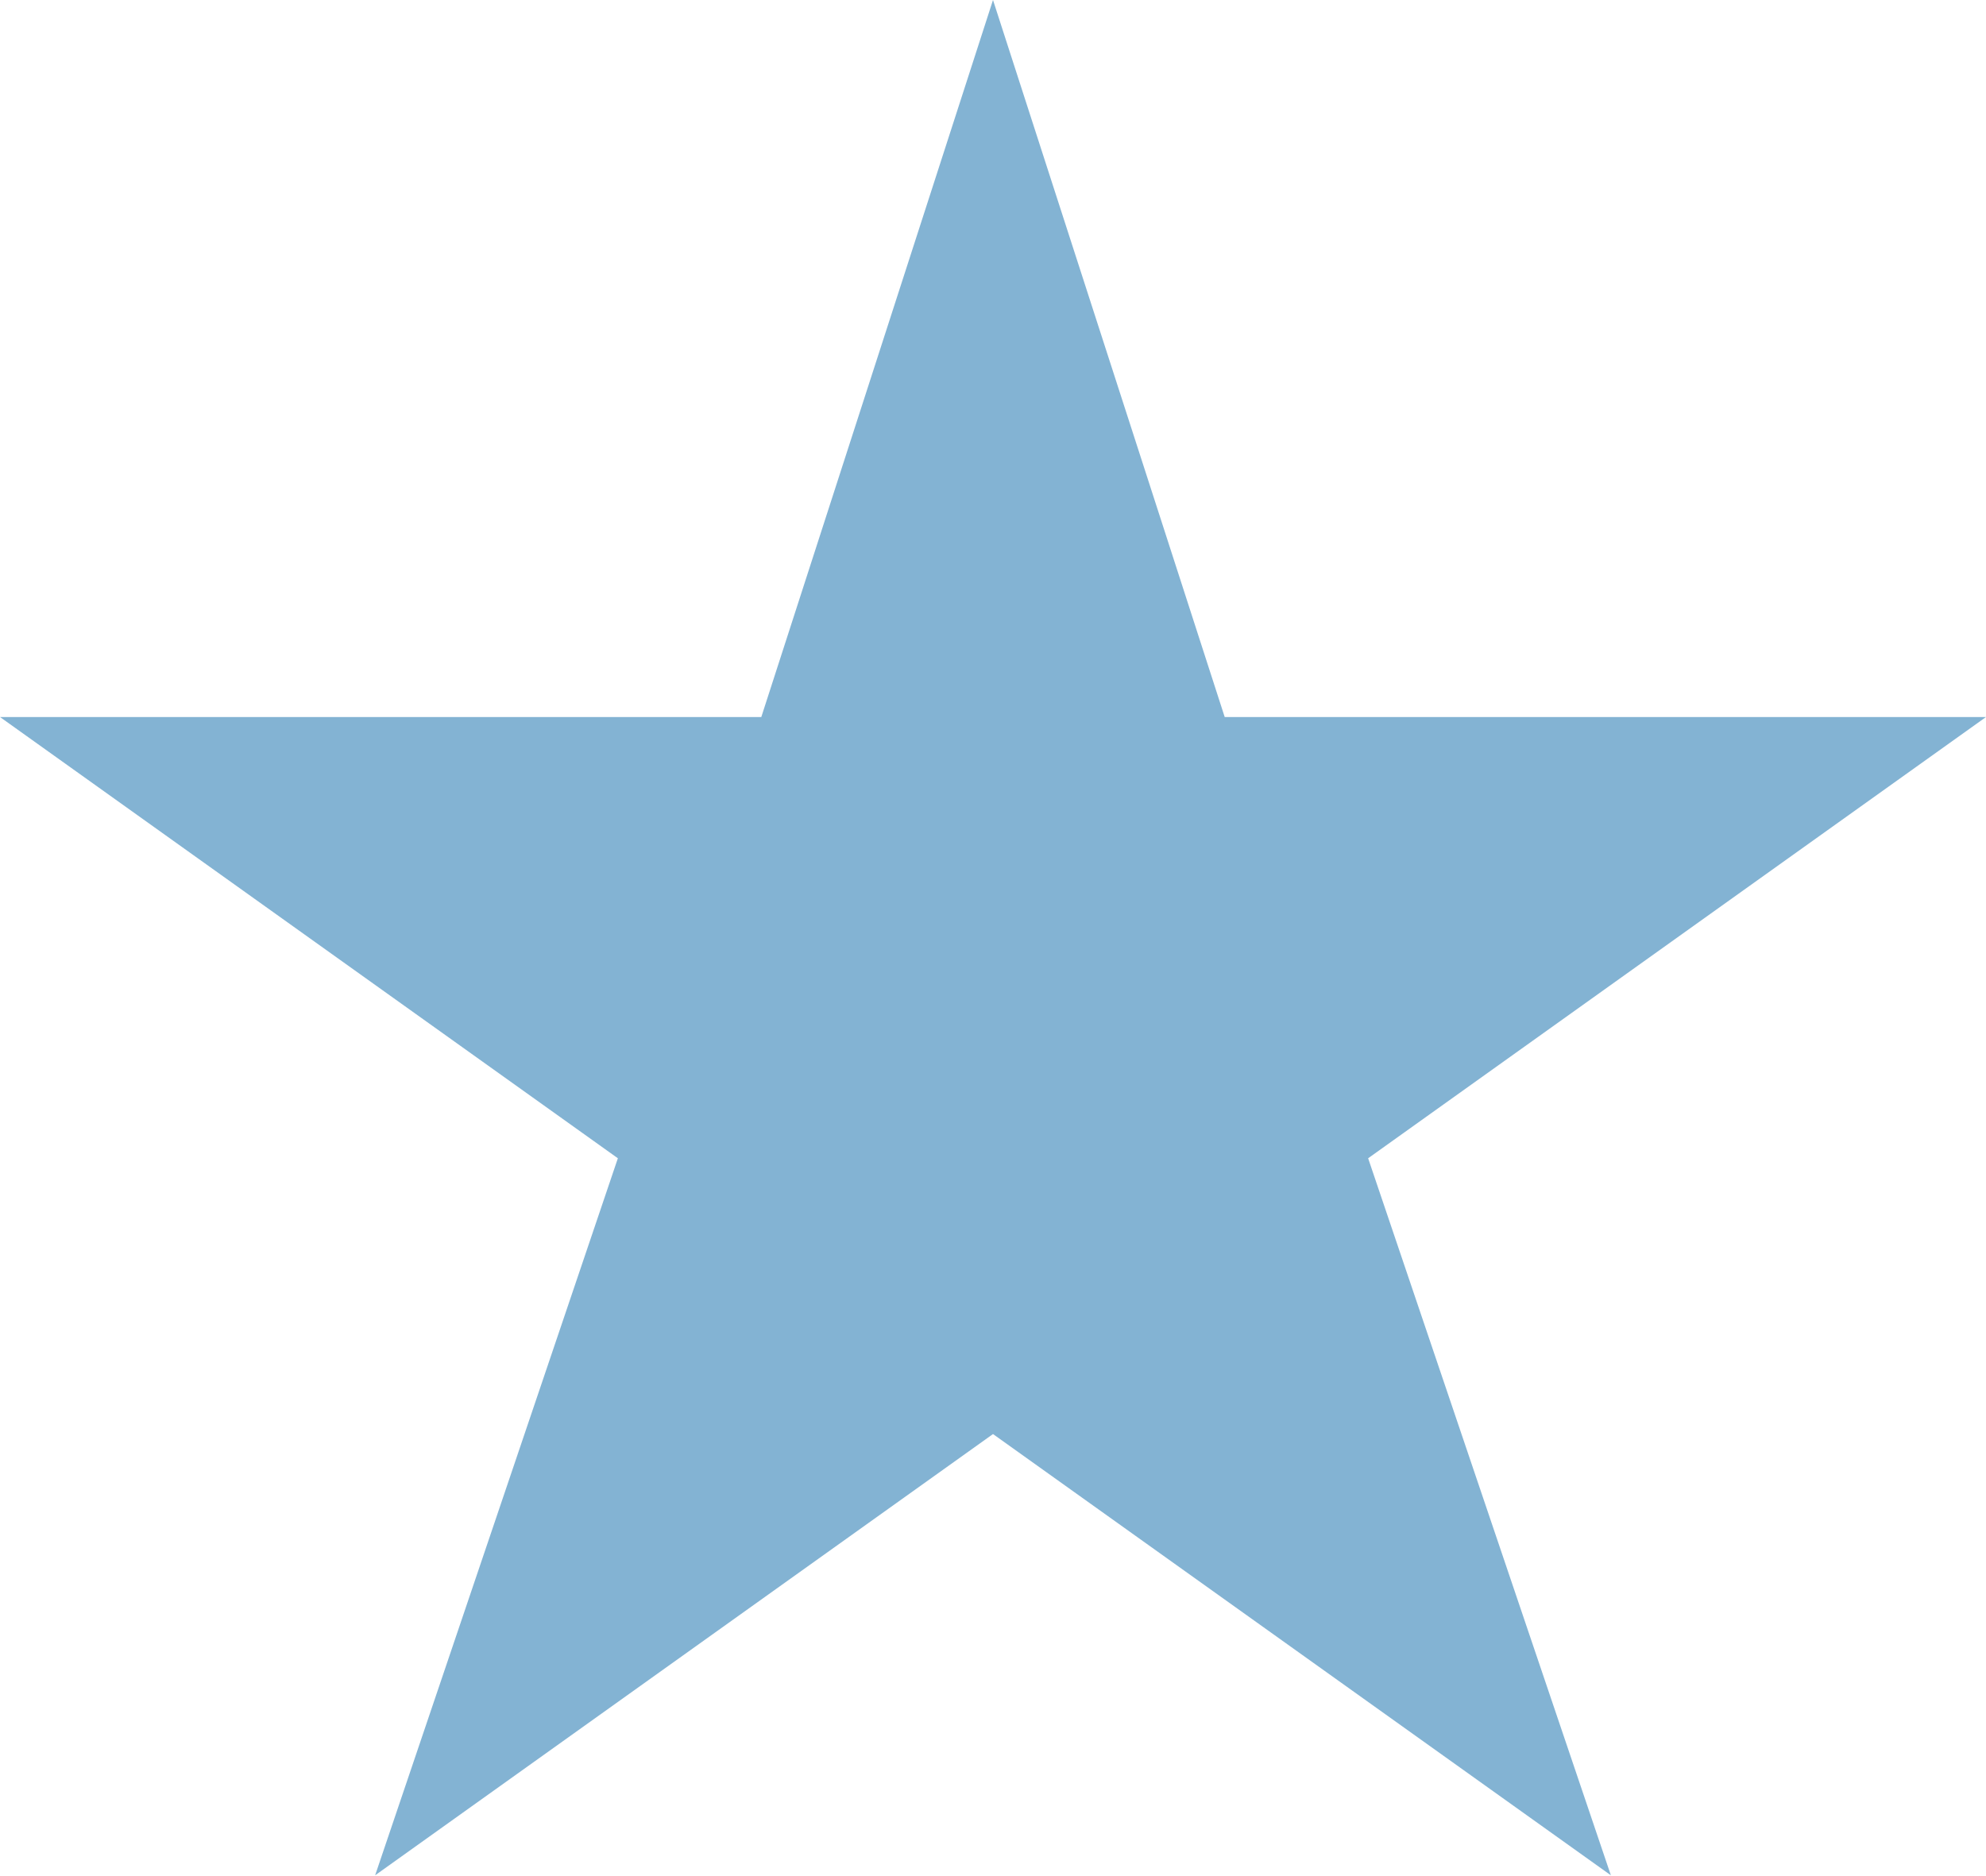
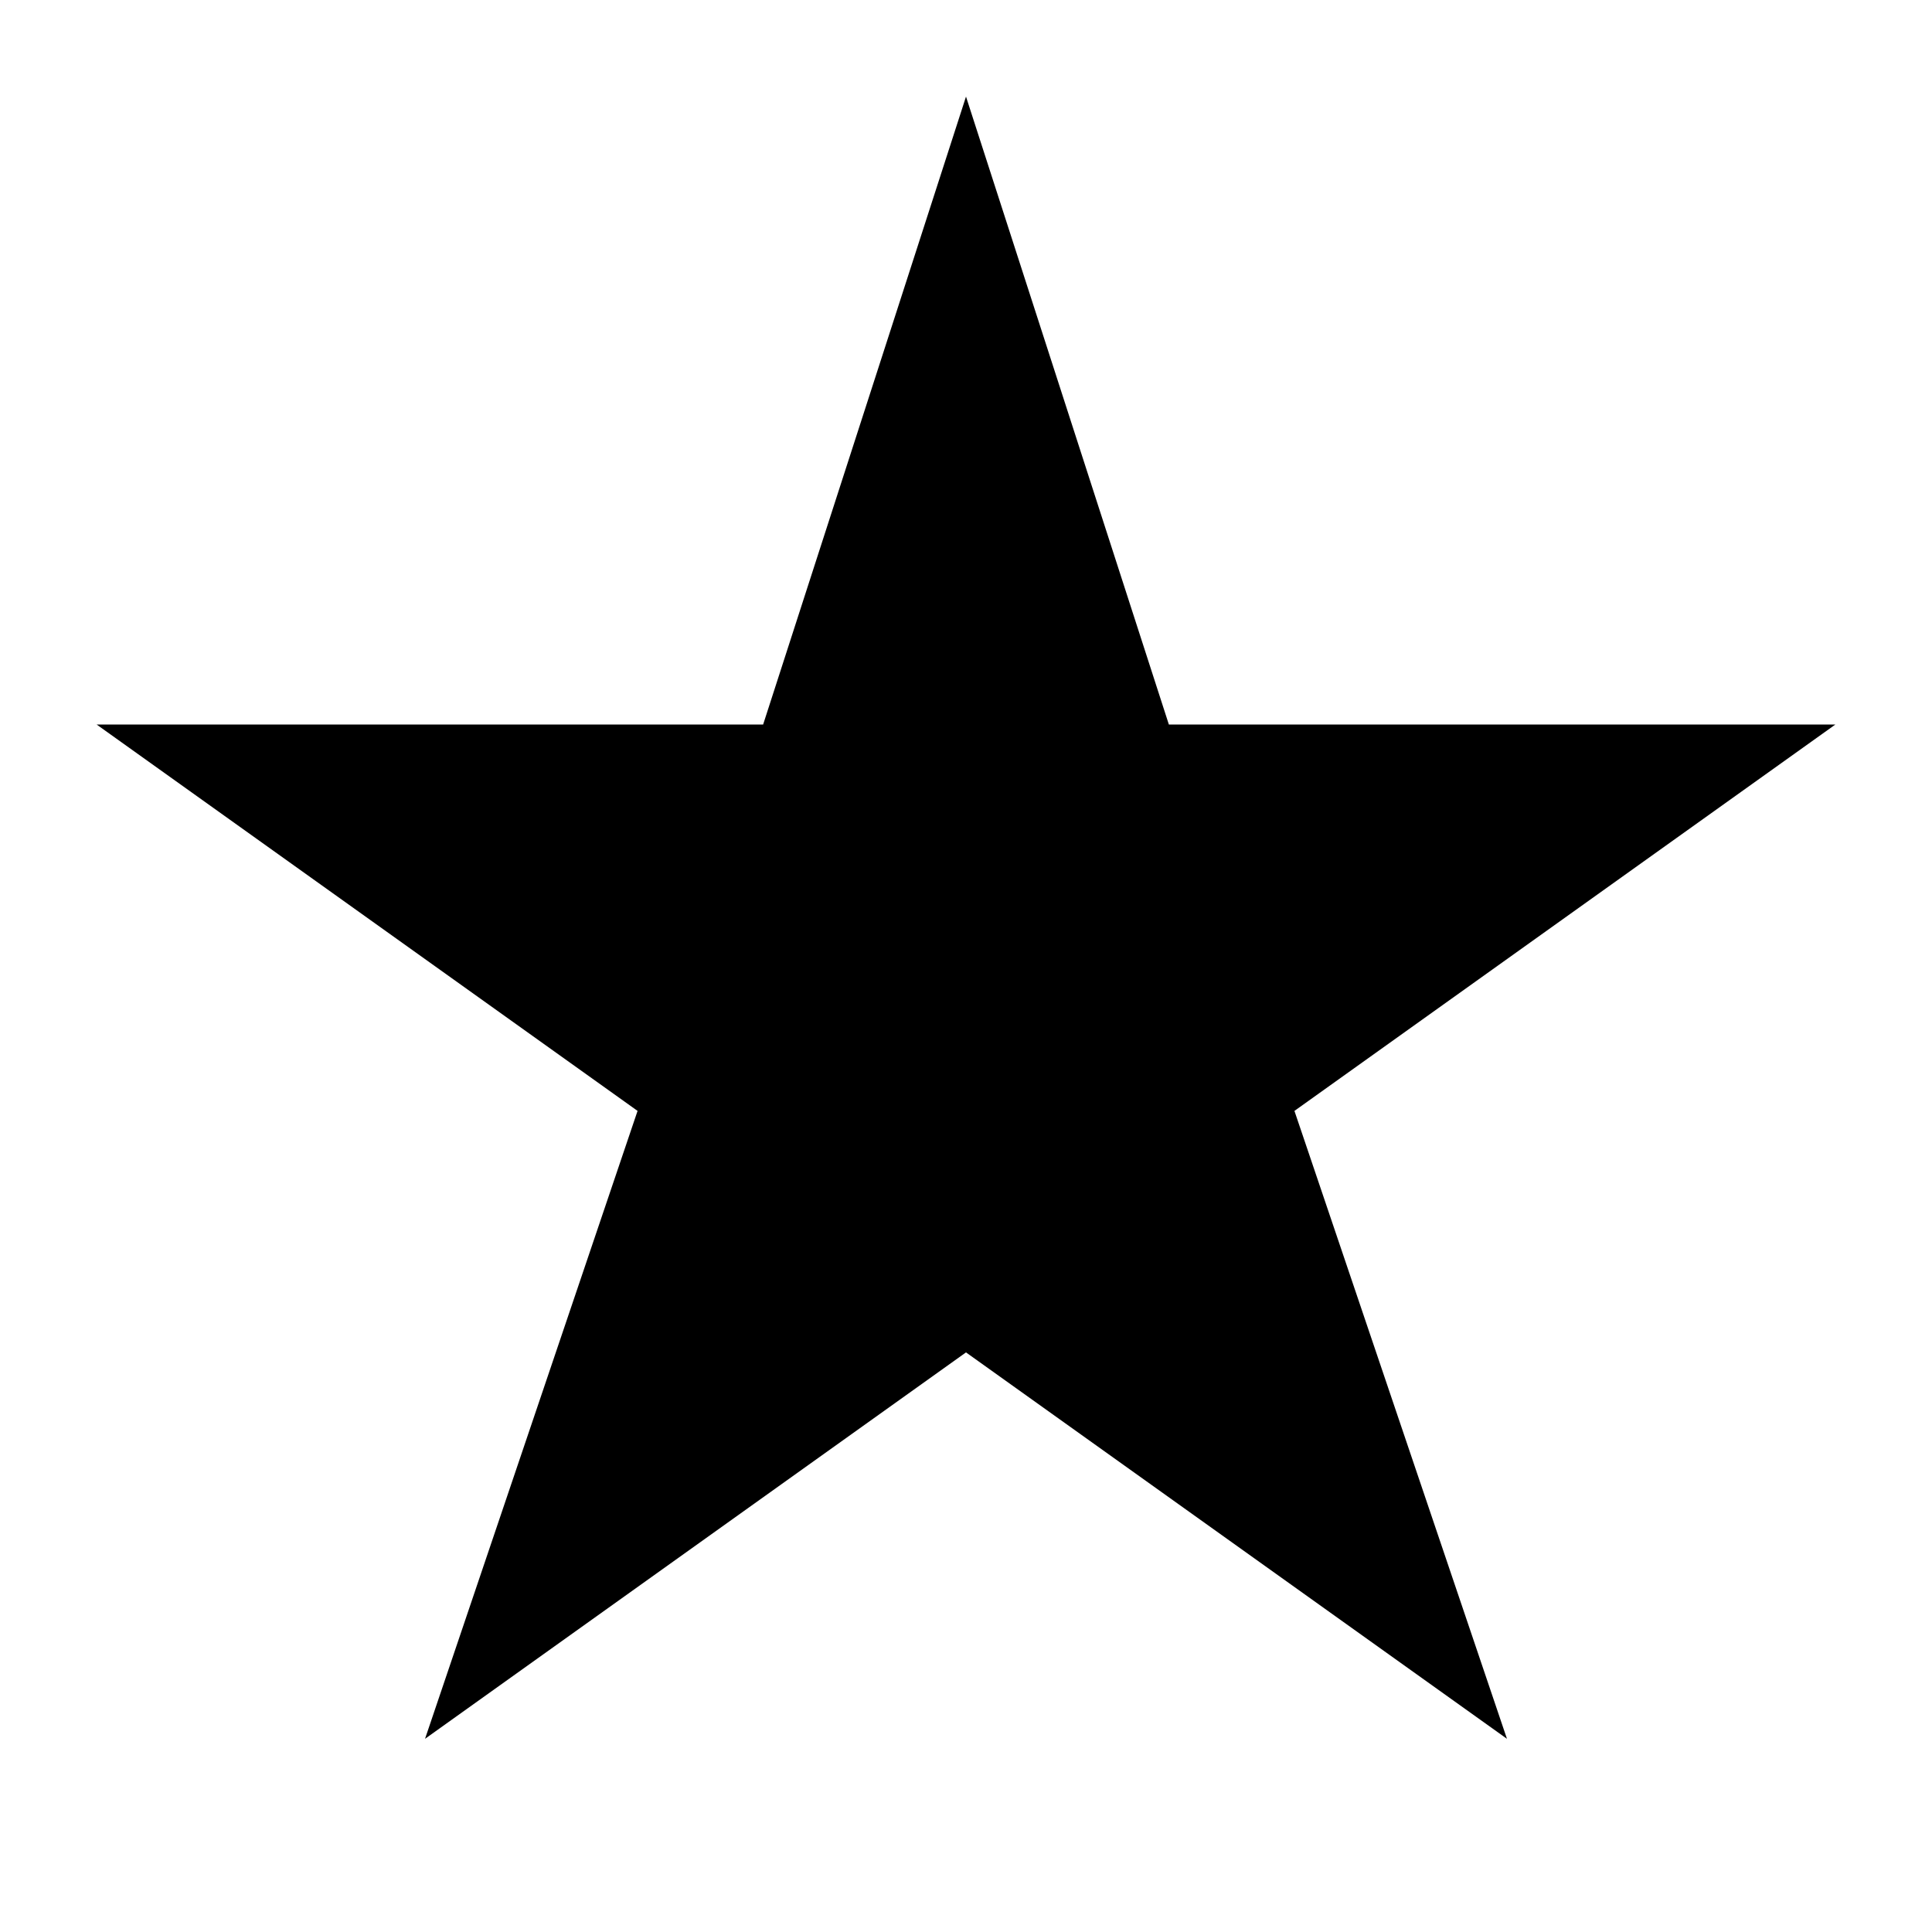
- <svg xmlns="http://www.w3.org/2000/svg" width="18" height="17" viewBox="0 0 18 17" fill="none">
-   <path d="M9 0L11.1 6.5H18L12.4 10.5L14.6 17L9 13L3.4 17L5.6 10.5L0 6.5H6.9L9 0Z" fill="#83B3D3" />
+ <svg xmlns="http://www.w3.org/2000/svg" width="20" height="20" viewBox="0 0 20 20" fill="none">
+   <path d="M10 1L12.1 7.5H19L13.4 11.5L15.6 18L10 14L4.4 18L6.6 11.5L1 7.5H7.9L10 1Z" fill="black" />
</svg>
